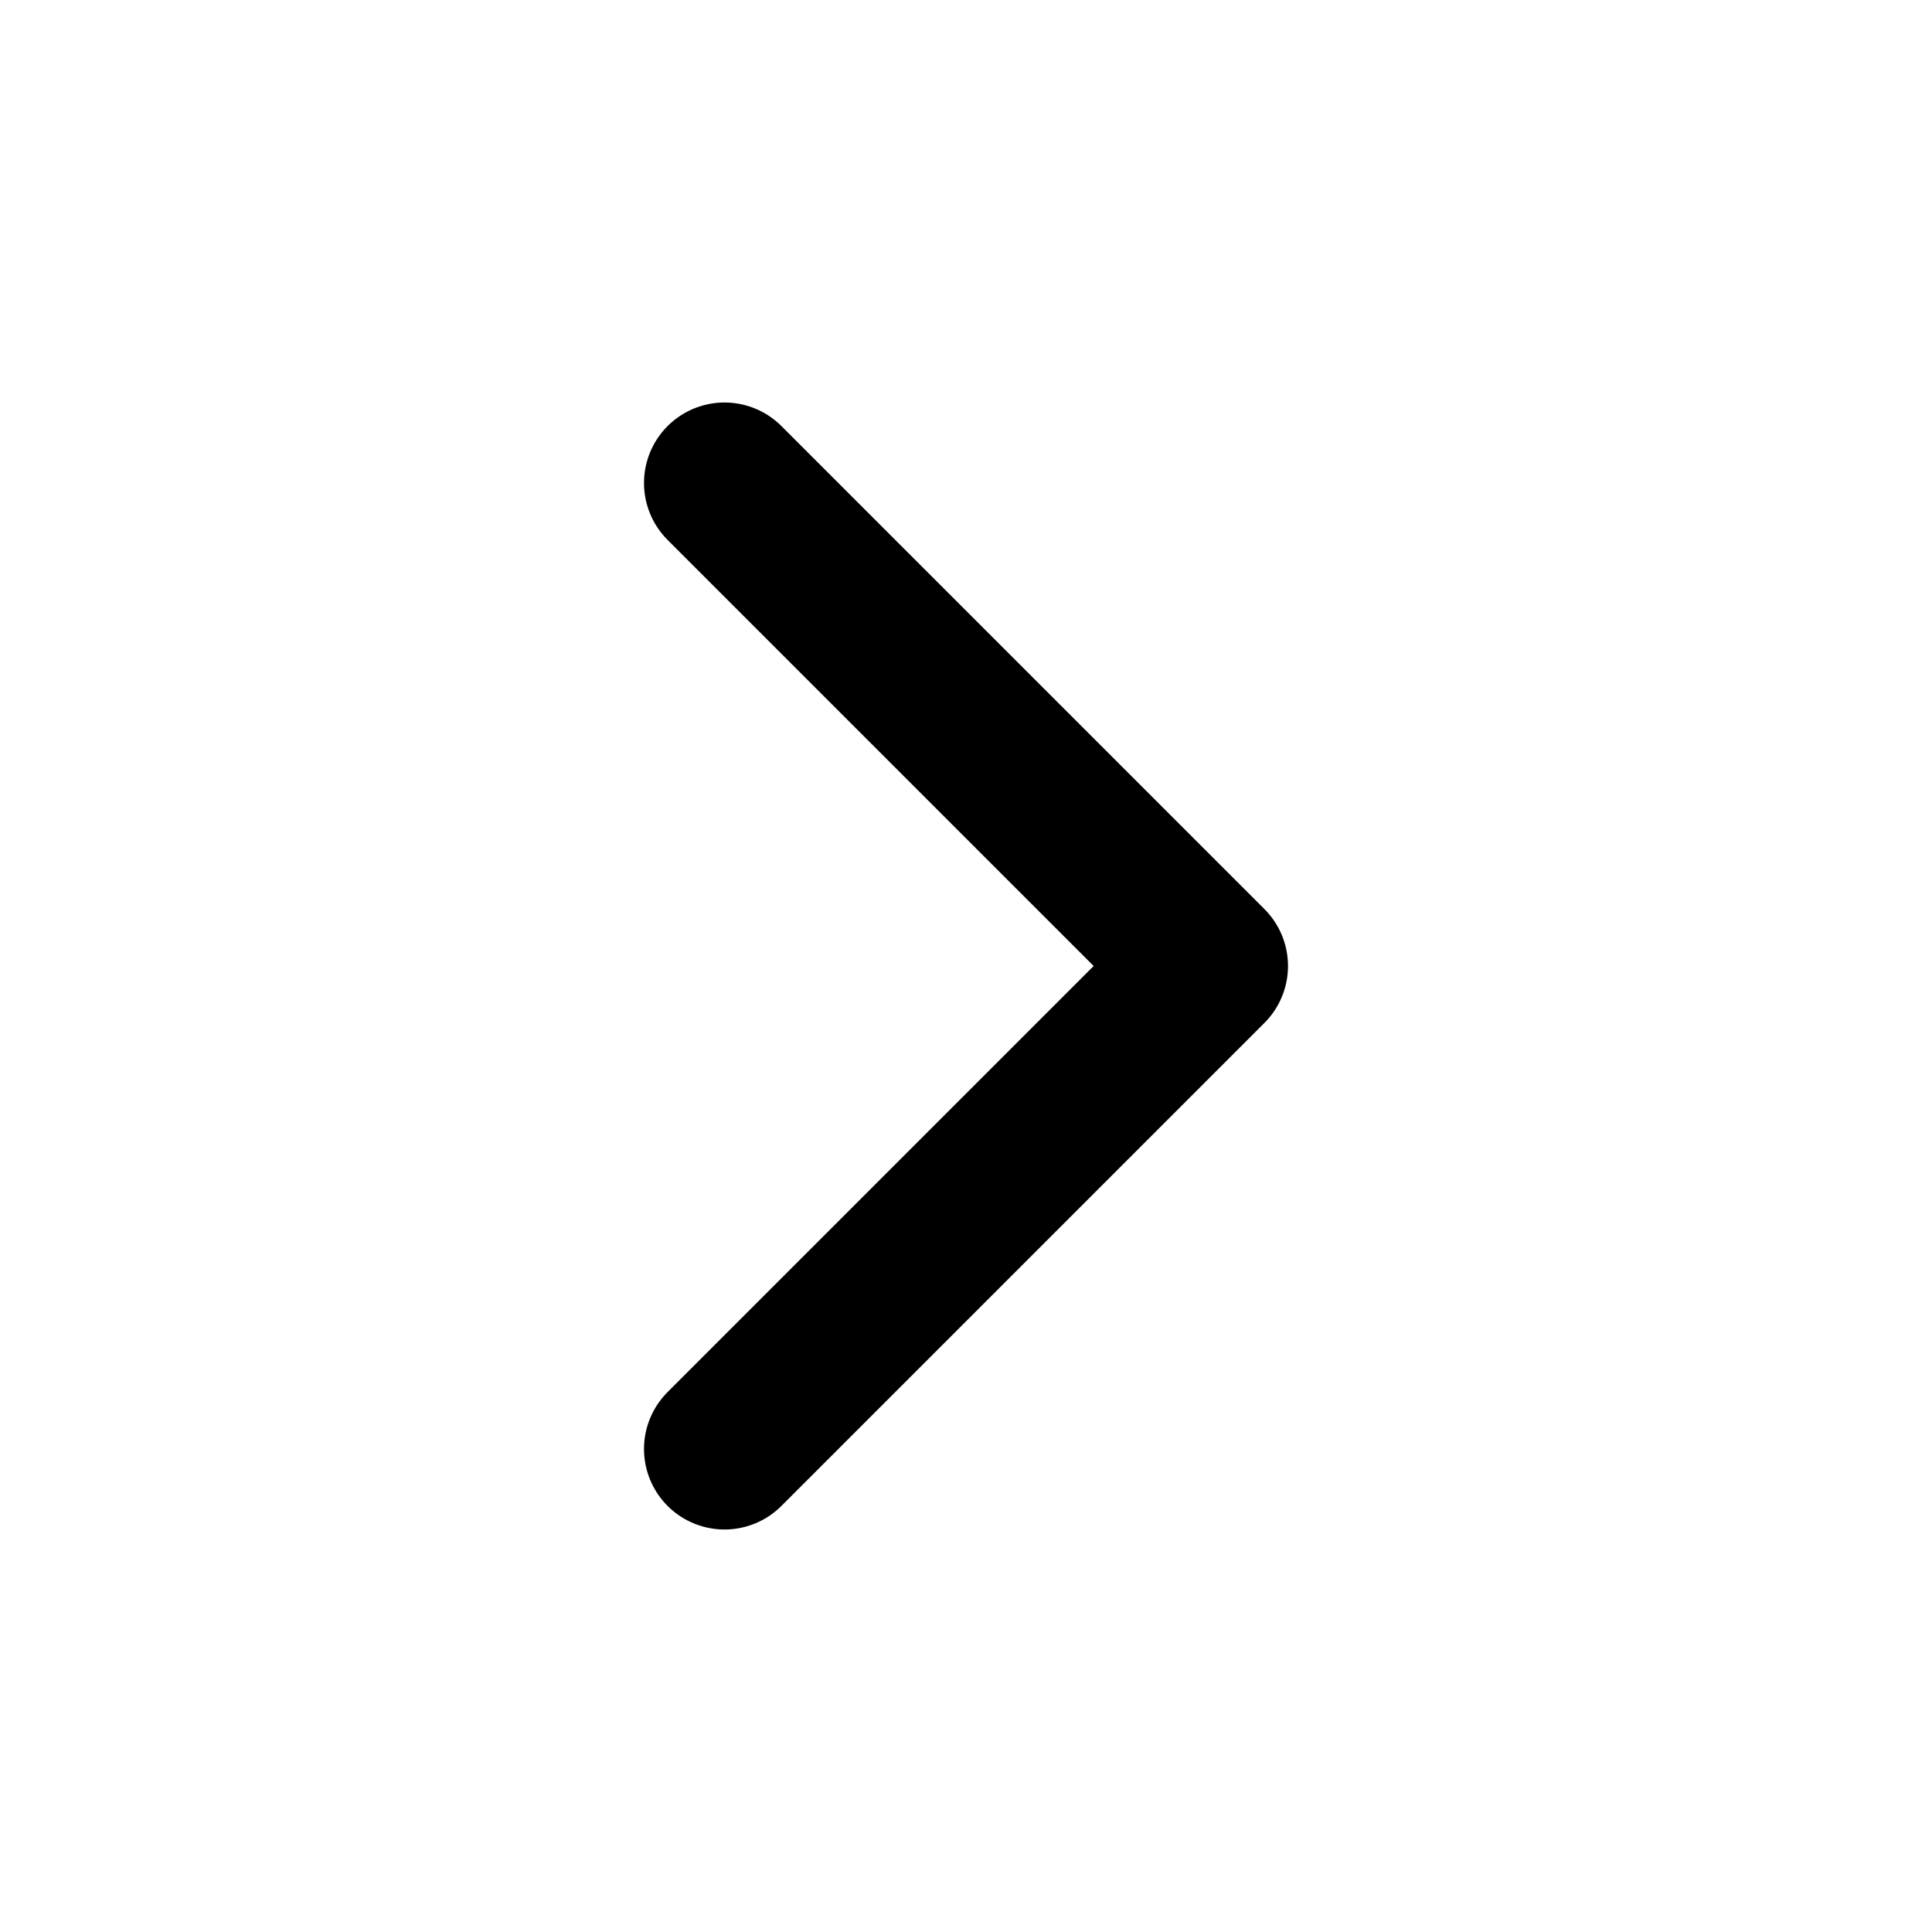
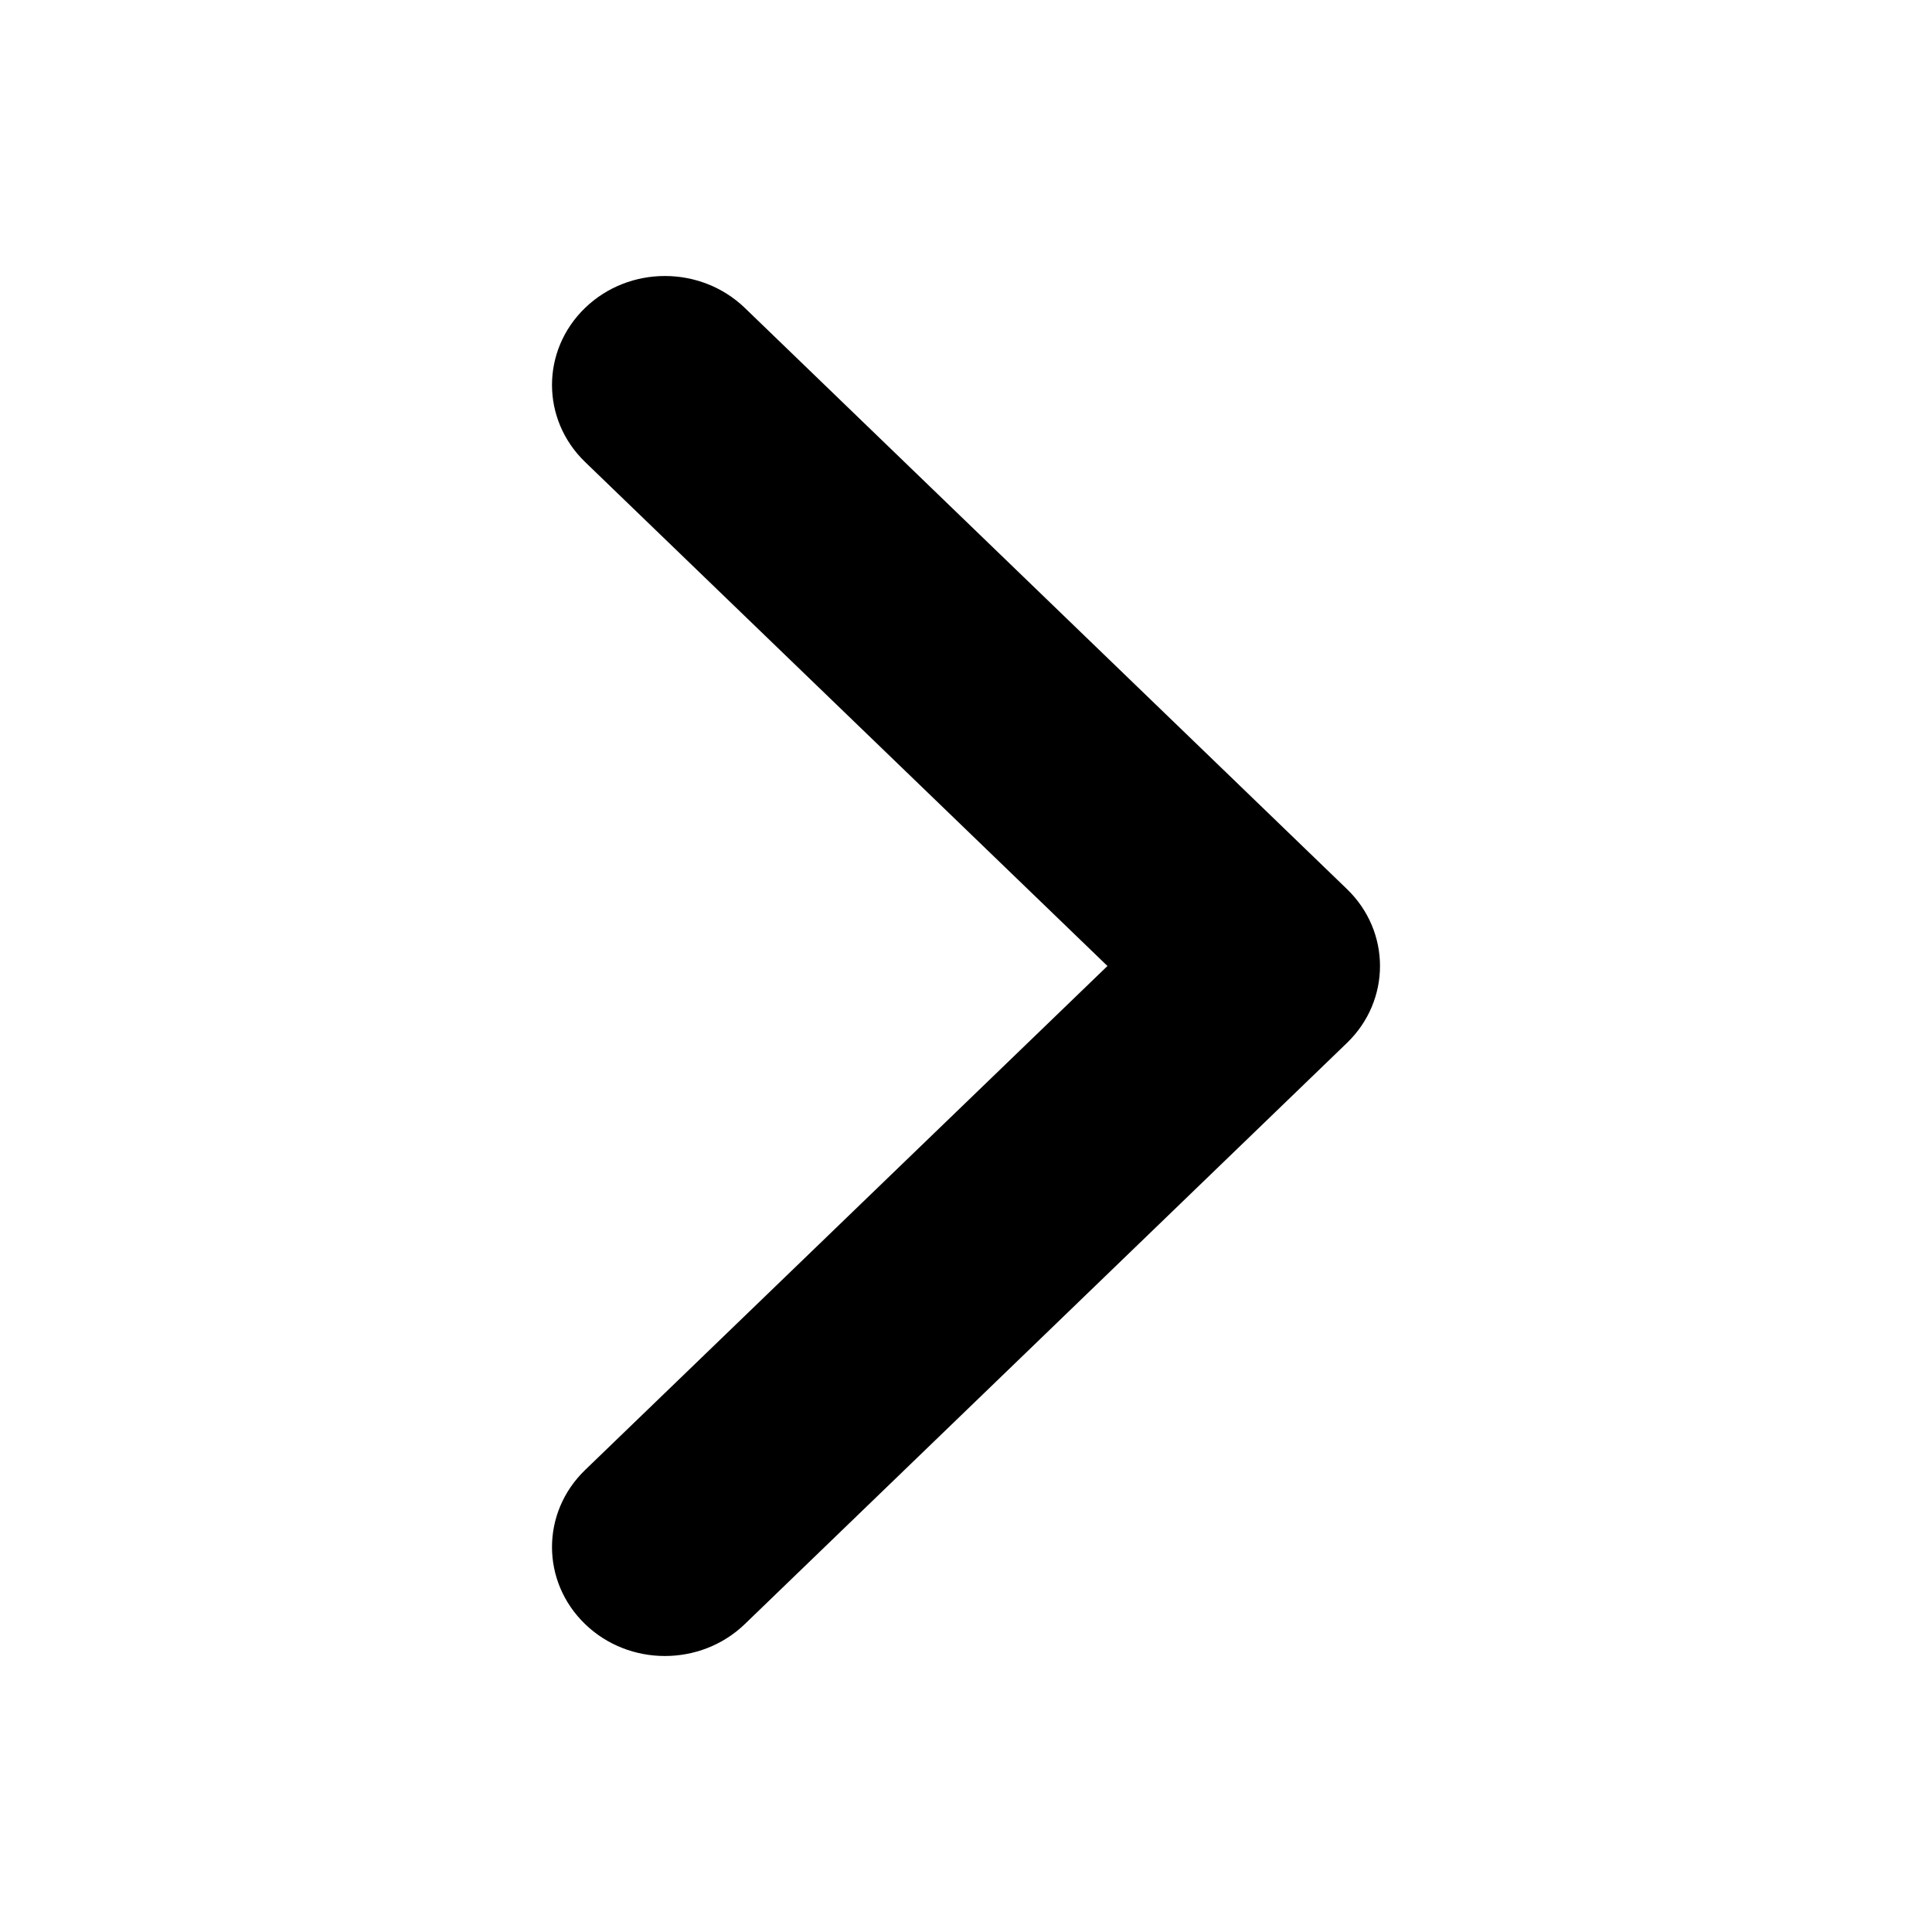
- <svg xmlns="http://www.w3.org/2000/svg" width="24" height="24" viewBox="0 0 24 24" fill="none" stroke="currentColor" stroke-width="2" stroke-linecap="round" stroke-linejoin="round">
-   <polyline points="9 18 15 12 9 6" />
+ <svg xmlns="http://www.w3.org/2000/svg" width="14" height="14" viewBox="0 0 14 14" fill="none">
+   <path fill-rule="evenodd" clip-rule="evenodd" d="M4.24 2.231C4.559 1.923 5.077 1.923 5.397 2.231L9.76 6.442C10.08 6.75 10.08 7.25 9.76 7.558L5.397 11.769C5.077 12.077 4.559 12.077 4.24 11.769C3.92 11.46 3.92 10.961 4.24 10.652L8.025 7L4.24 3.348C3.92 3.039 3.92 2.54 4.24 2.231Z" fill="currentColor" />
</svg>
